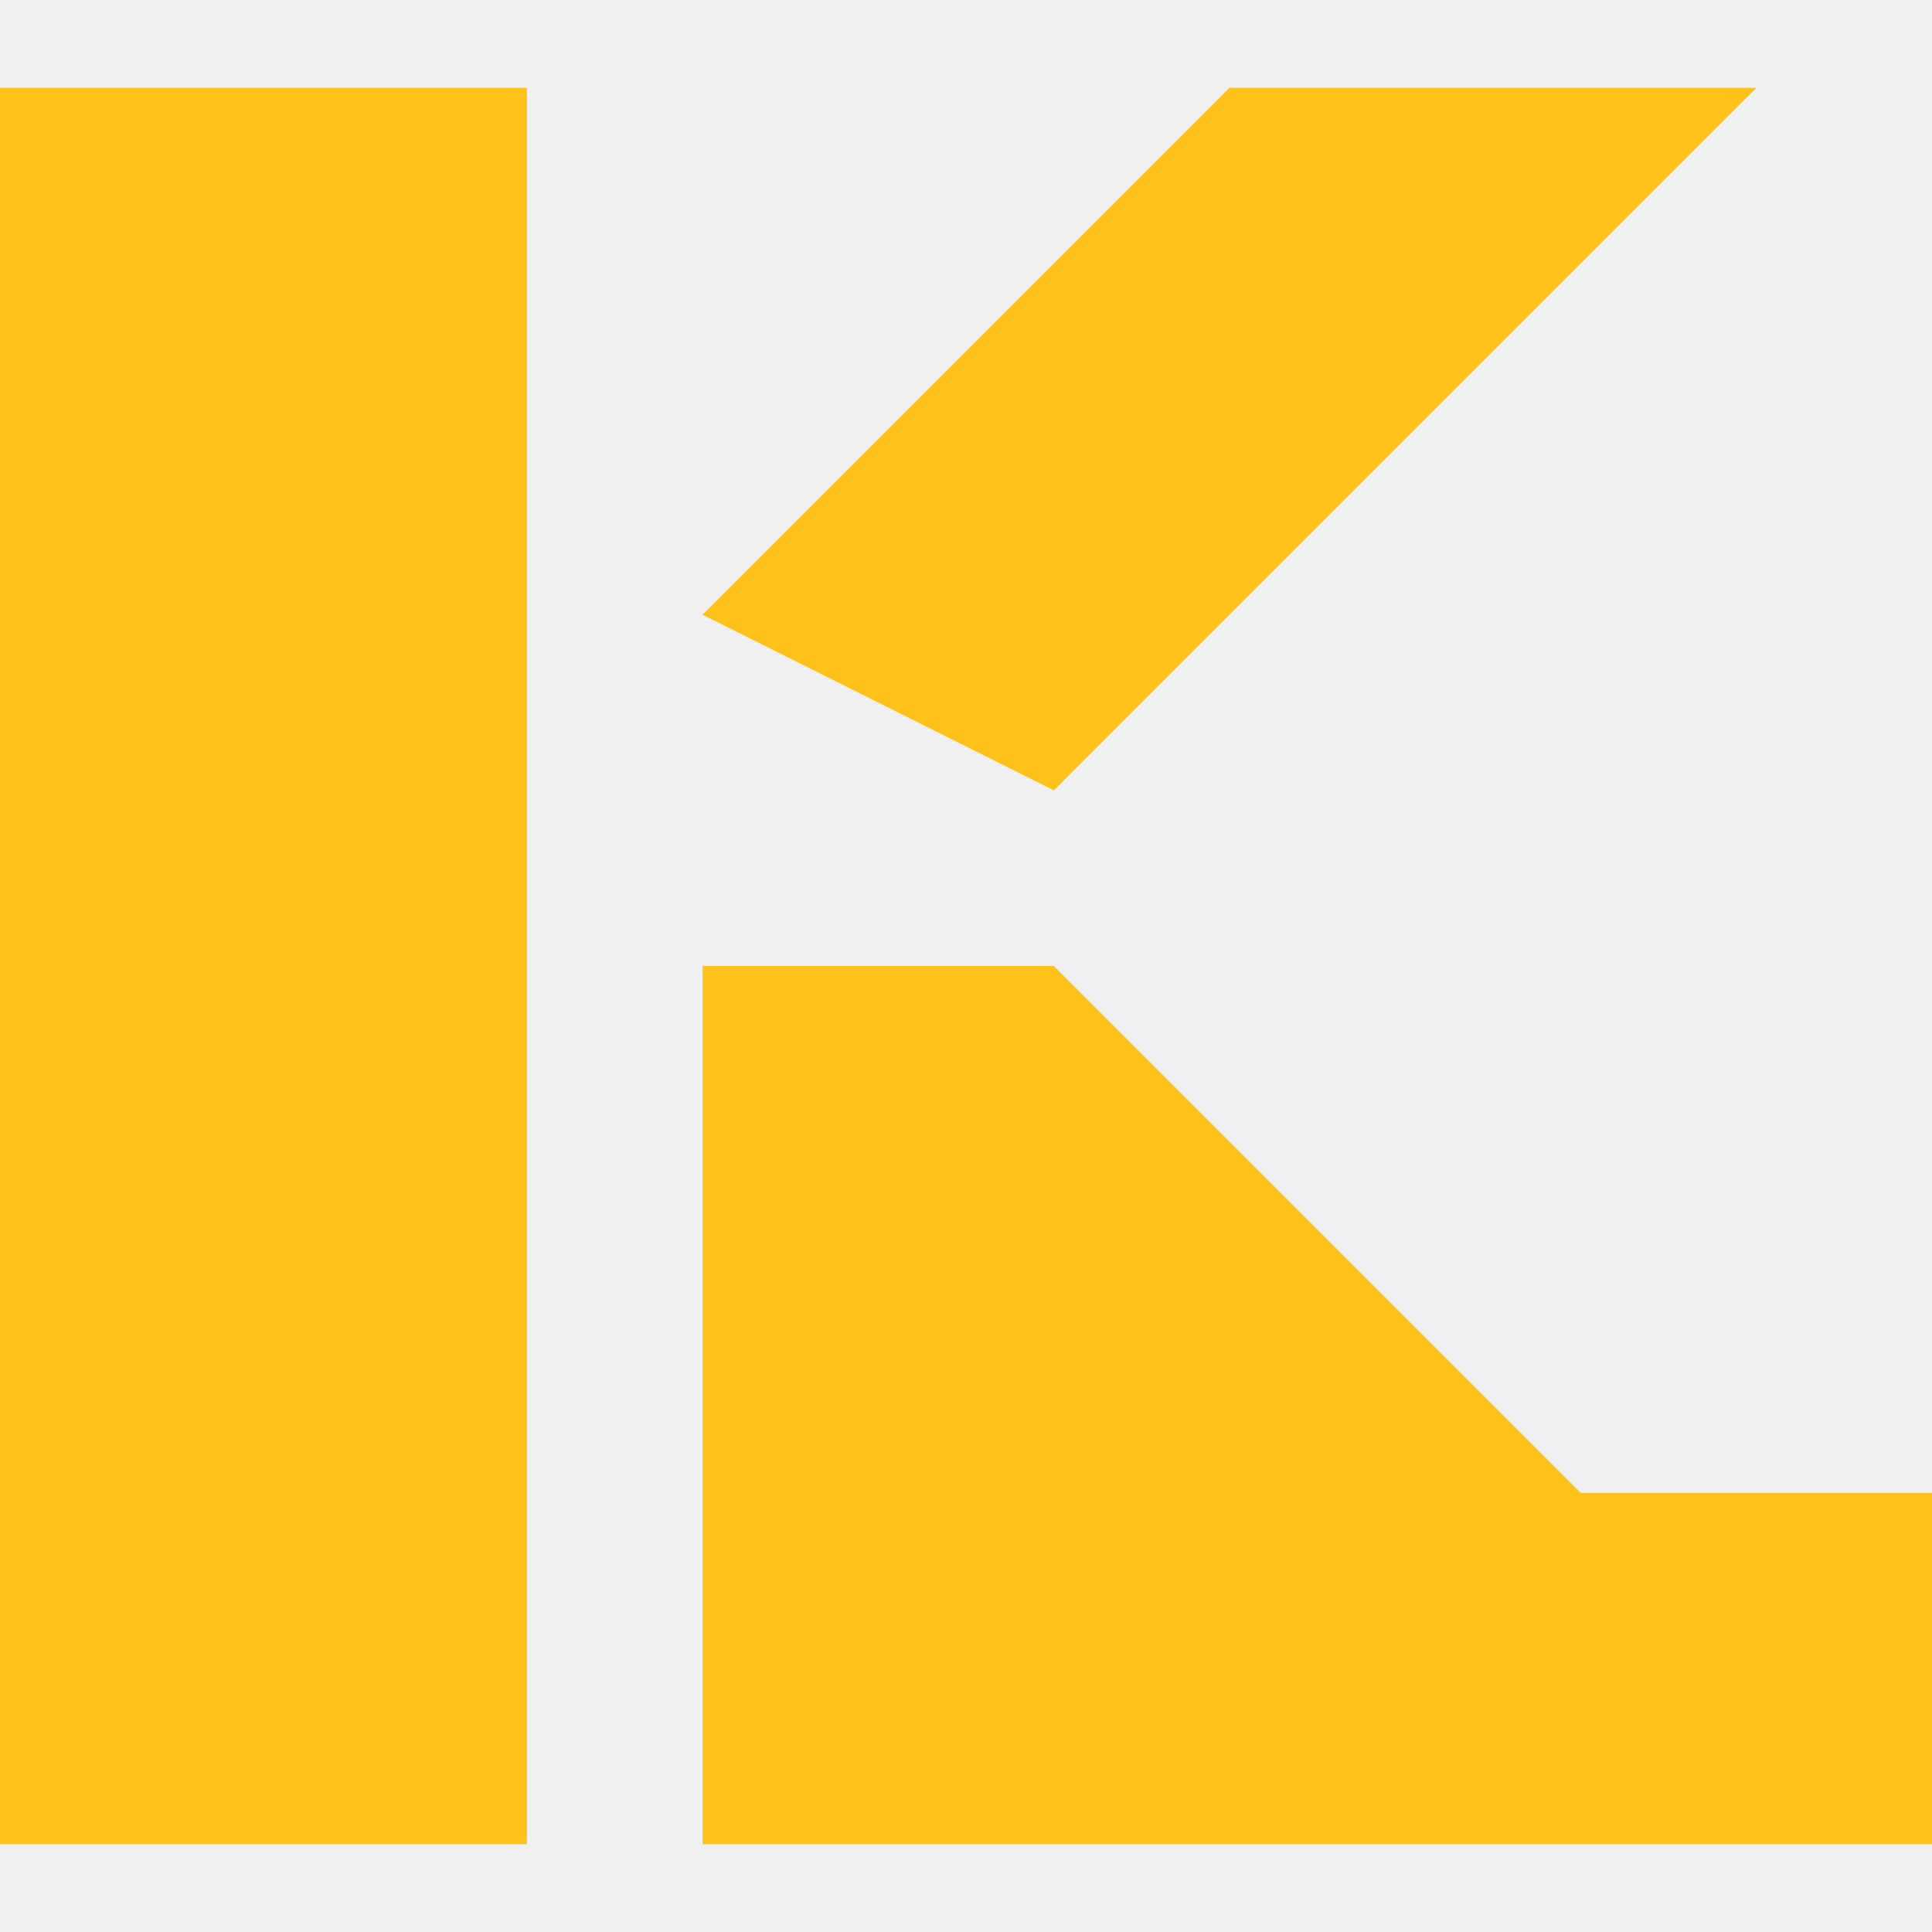
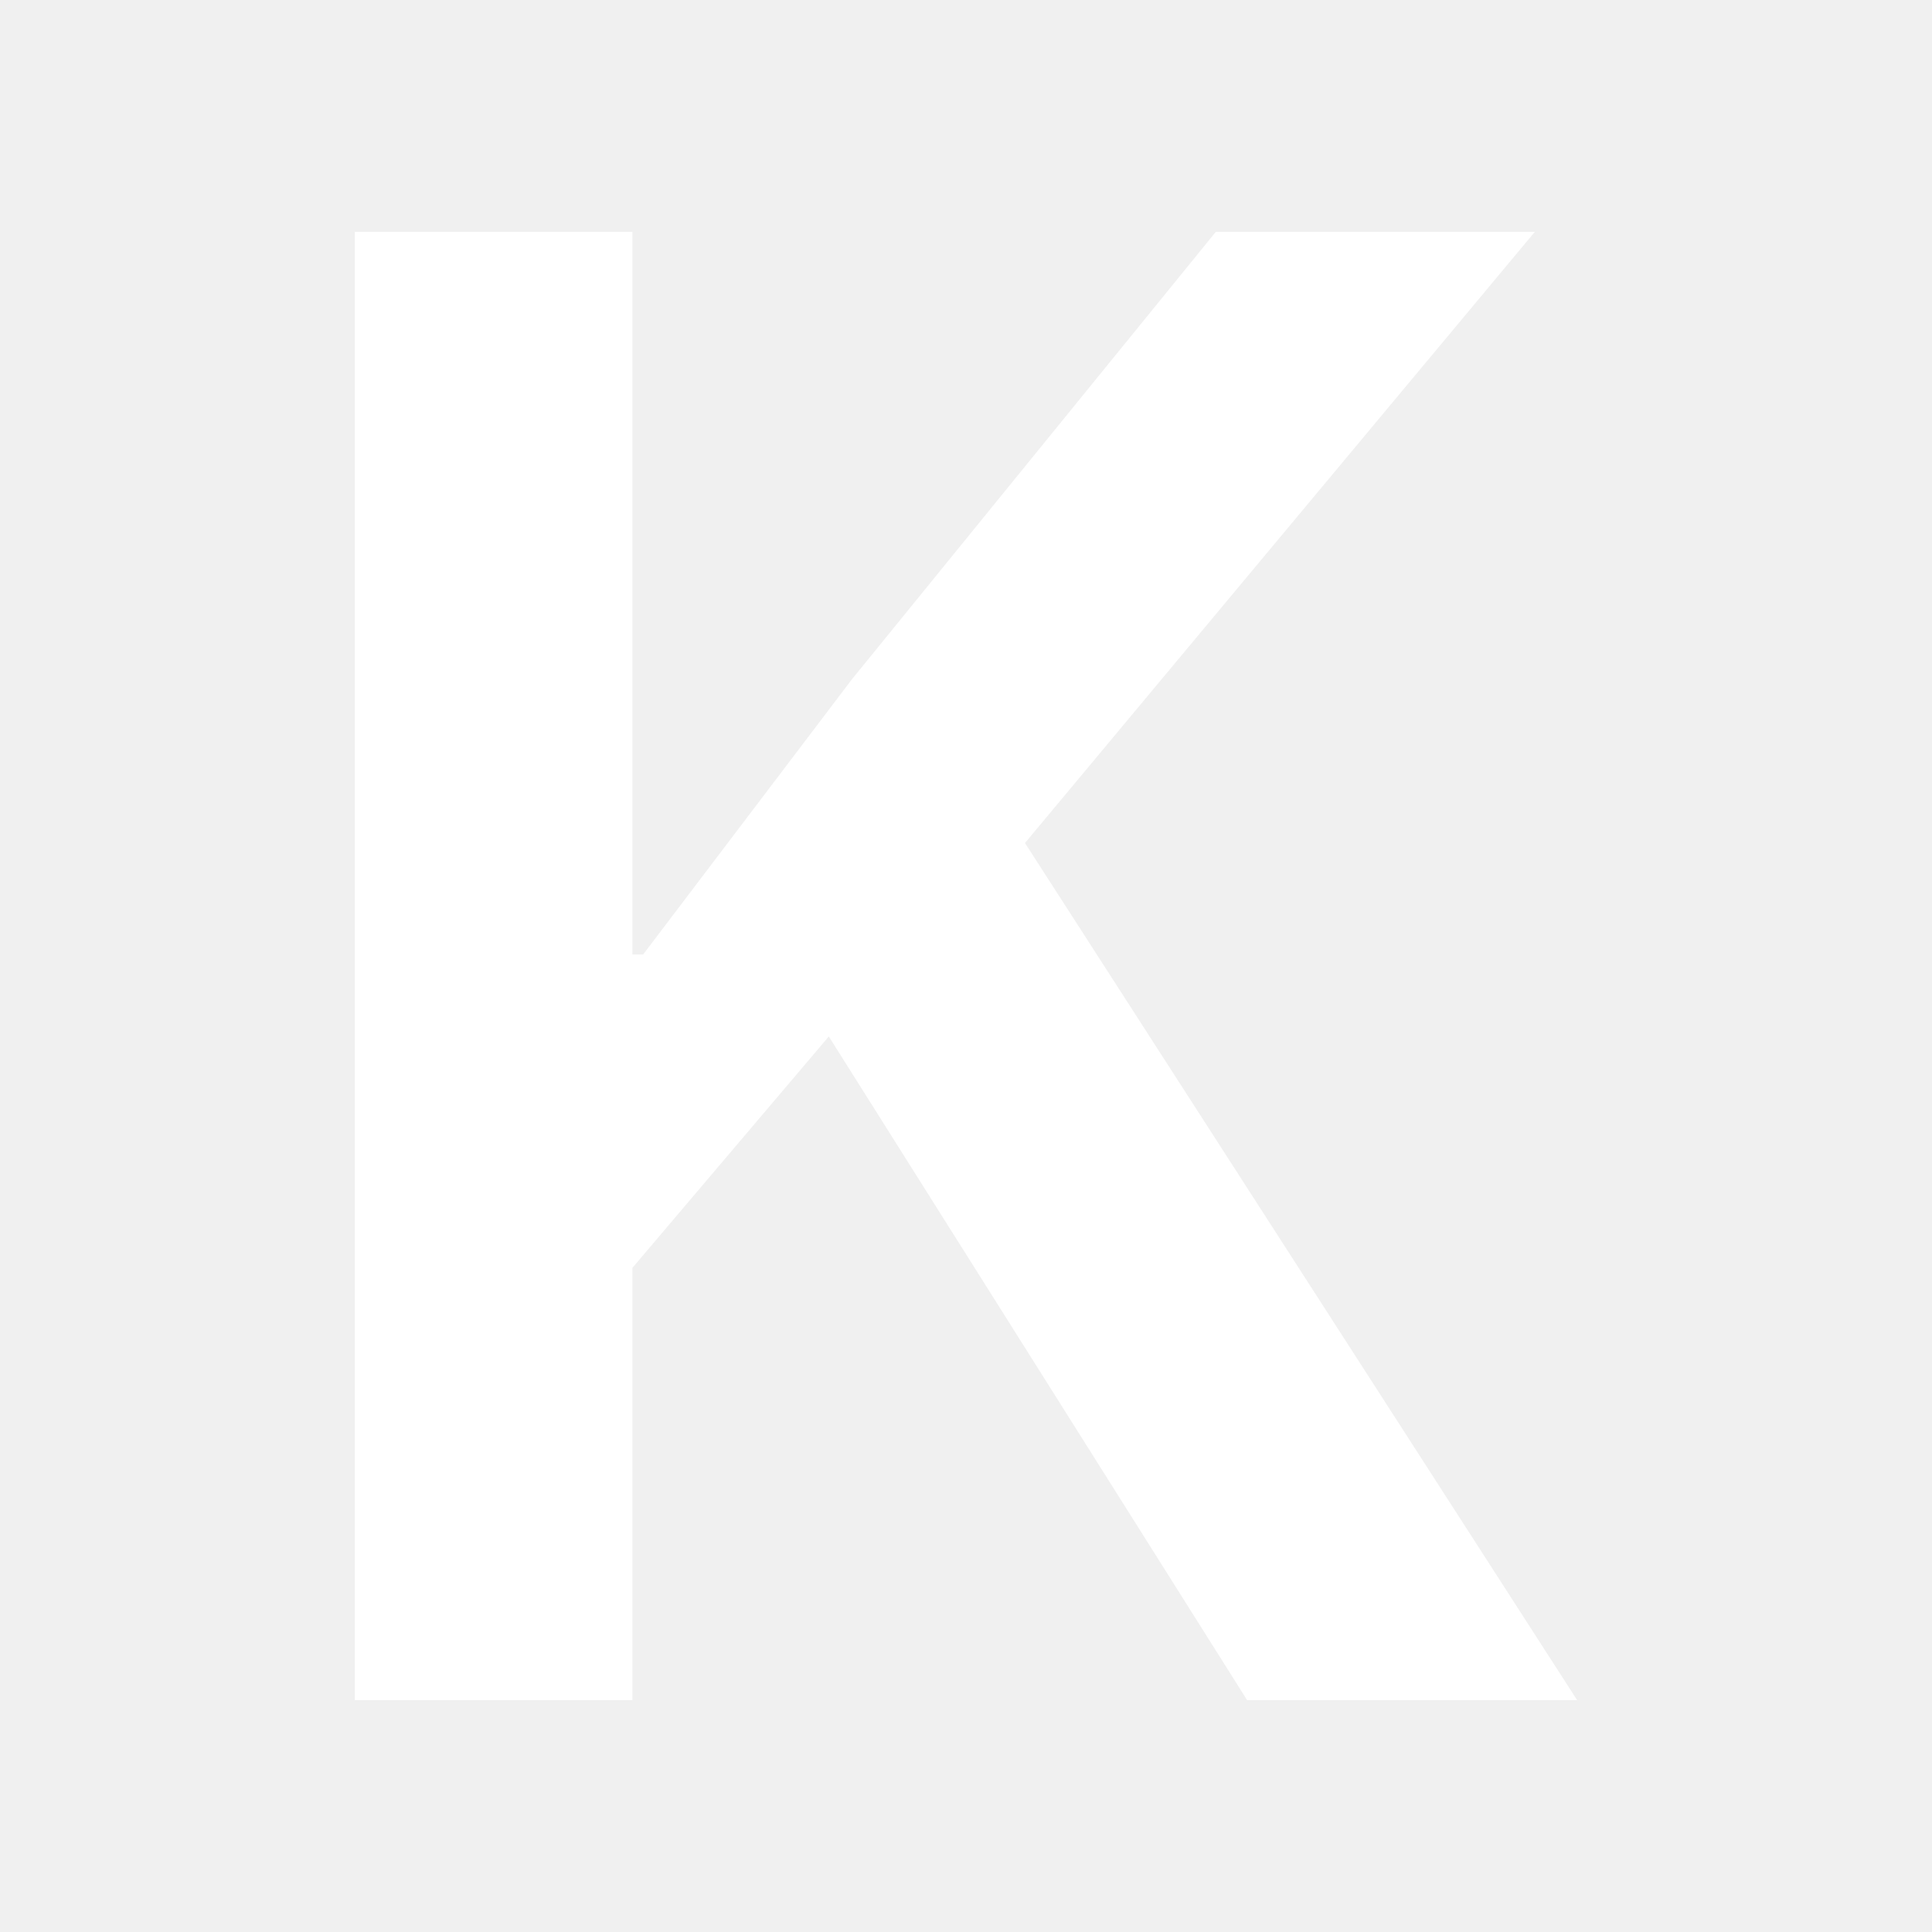
- <svg xmlns="http://www.w3.org/2000/svg" viewBox="9 7.5 33 33" width="300" height="300" role="img" aria-label="Kerbwell">
-   <path fill="#FFC21A" d="M9 9H18V39H9Z M21 18L30 9H39L27 21Z M21 24H27L36 33H42V39H21Z" />
+ <svg xmlns="http://www.w3.org/2000/svg" viewBox="0 0 300 300" width="300" height="300">
+   <path fill="#FFFFFF" transform="translate(28.409 264.000) scale(0.326648)" d="M505.885 0.0 307.021 -315.504 213.661 -205.504V0.0H81.72V-698.0H213.661V-485.366V-354.496H218.776L318.071 -485.366L491 -698H642.646L400.272 -407.46L662.761 0.0Z" />
</svg>
